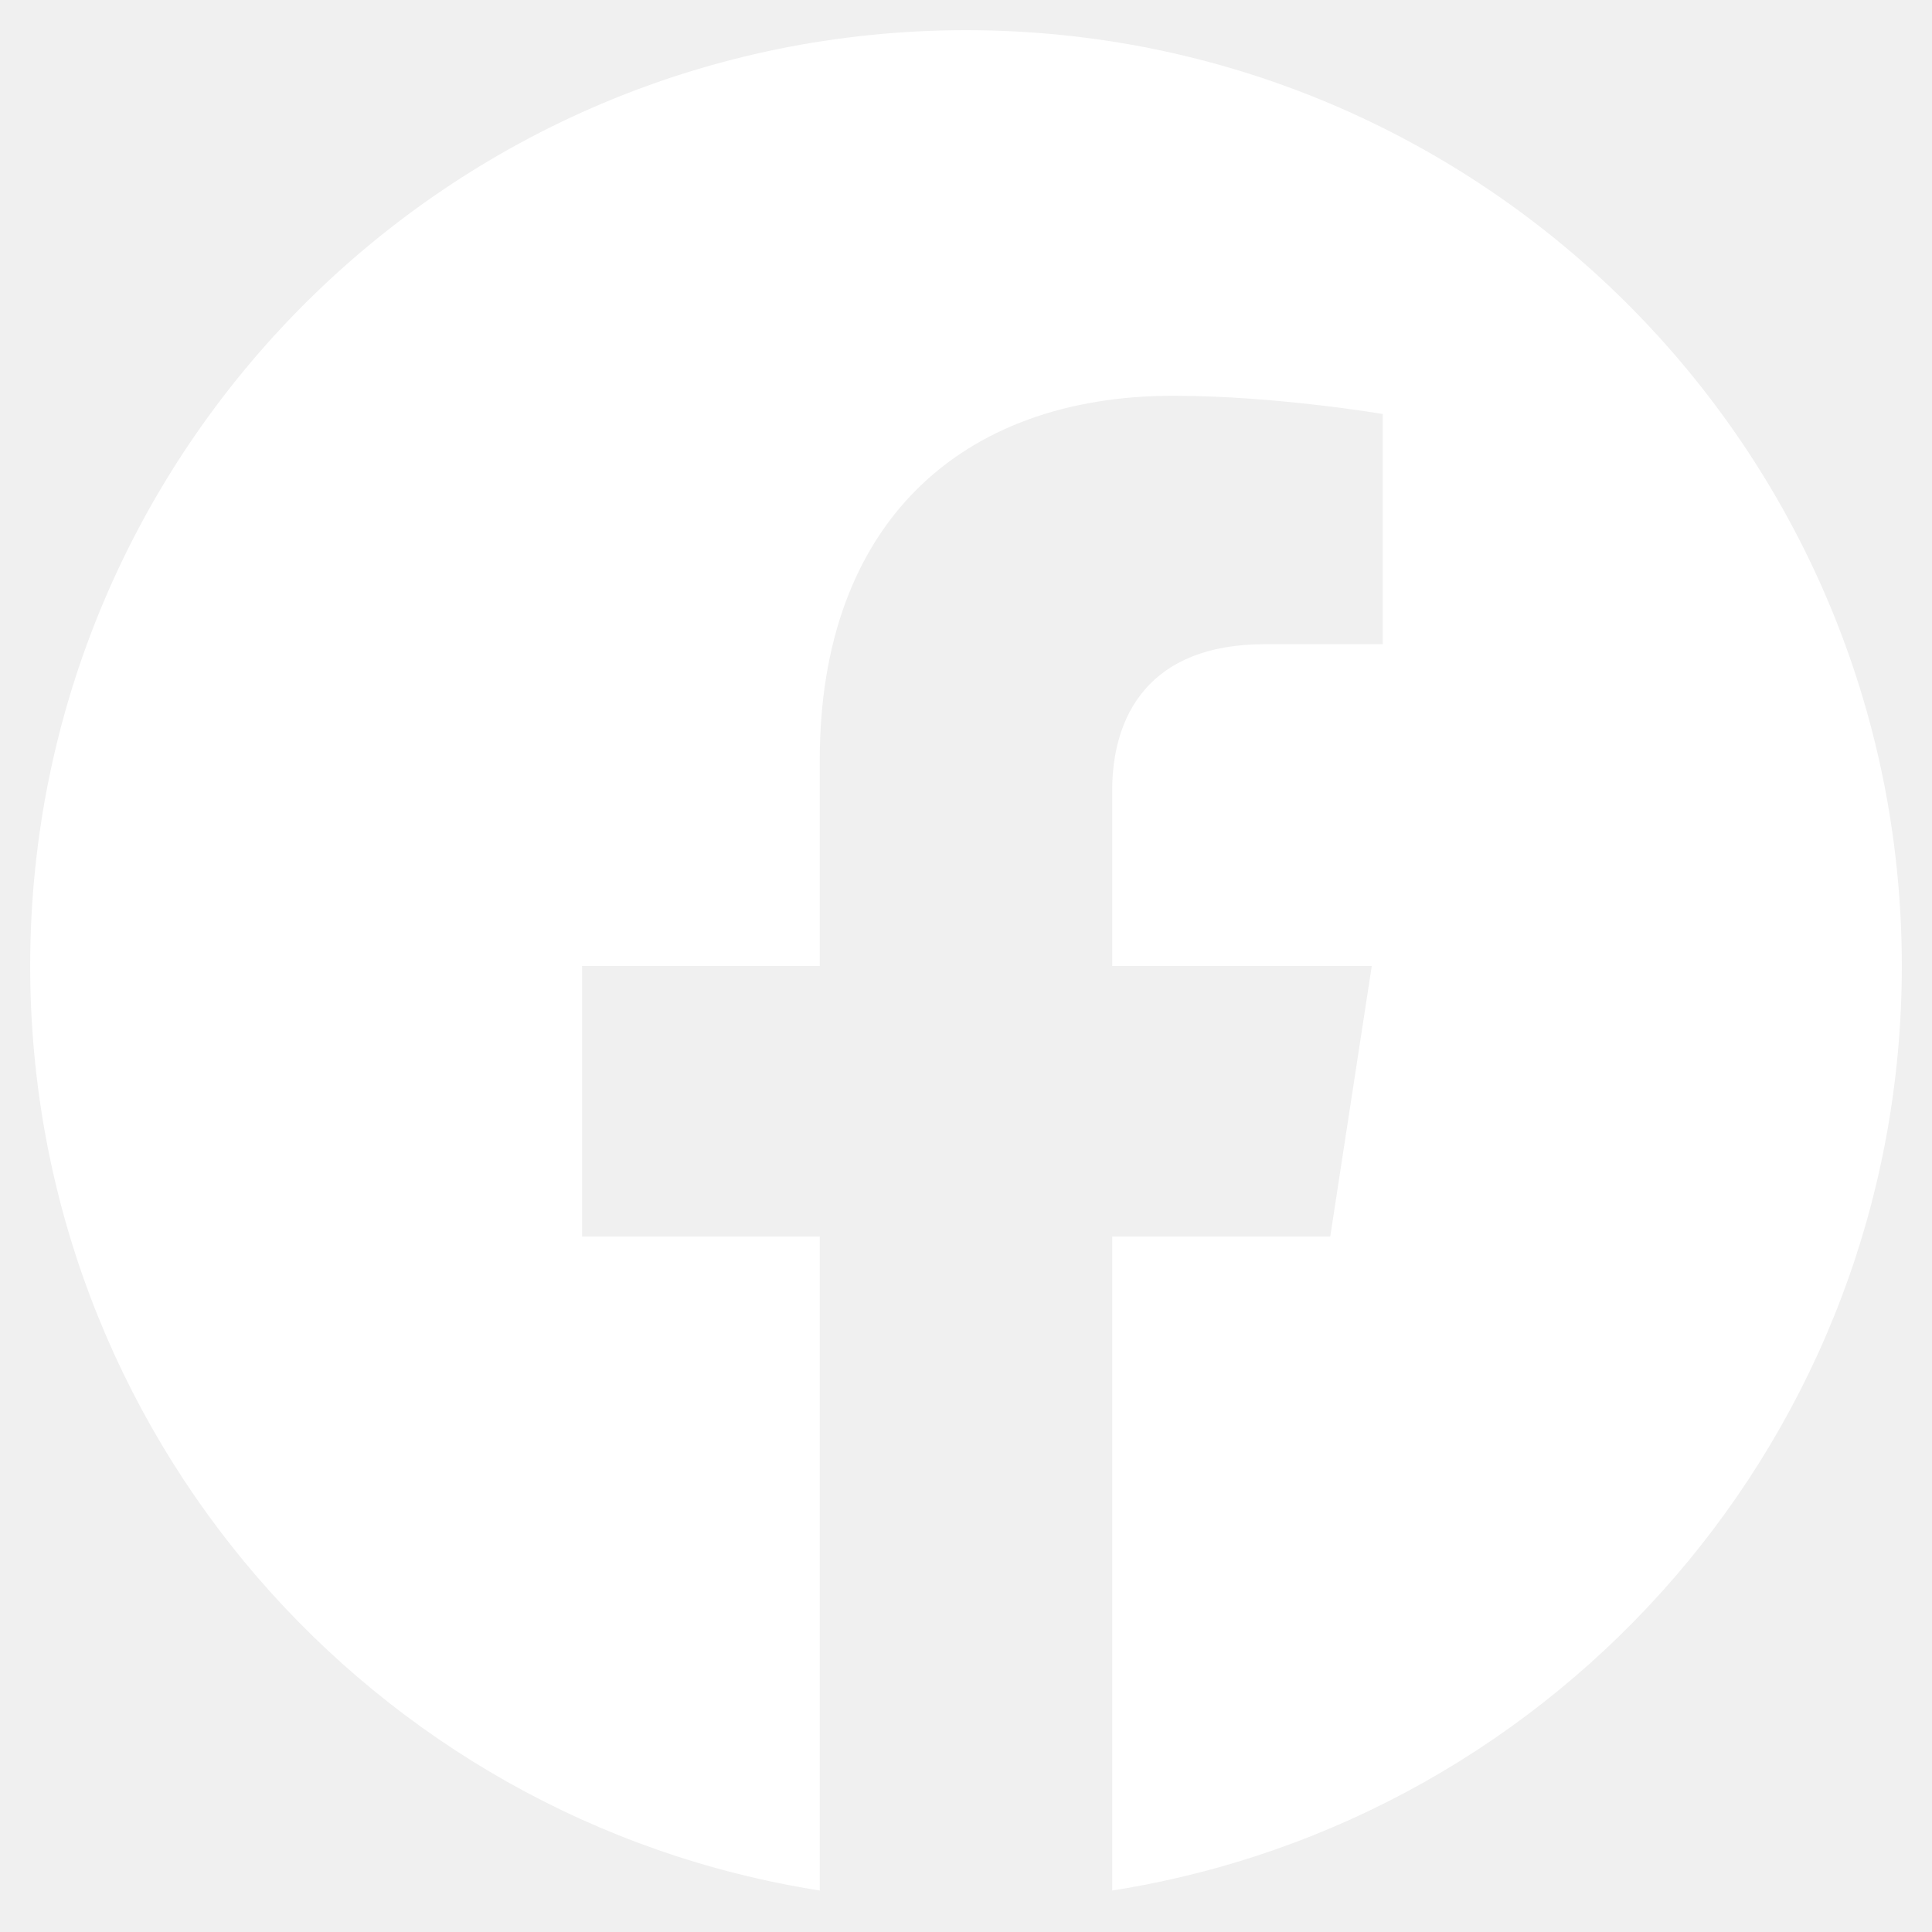
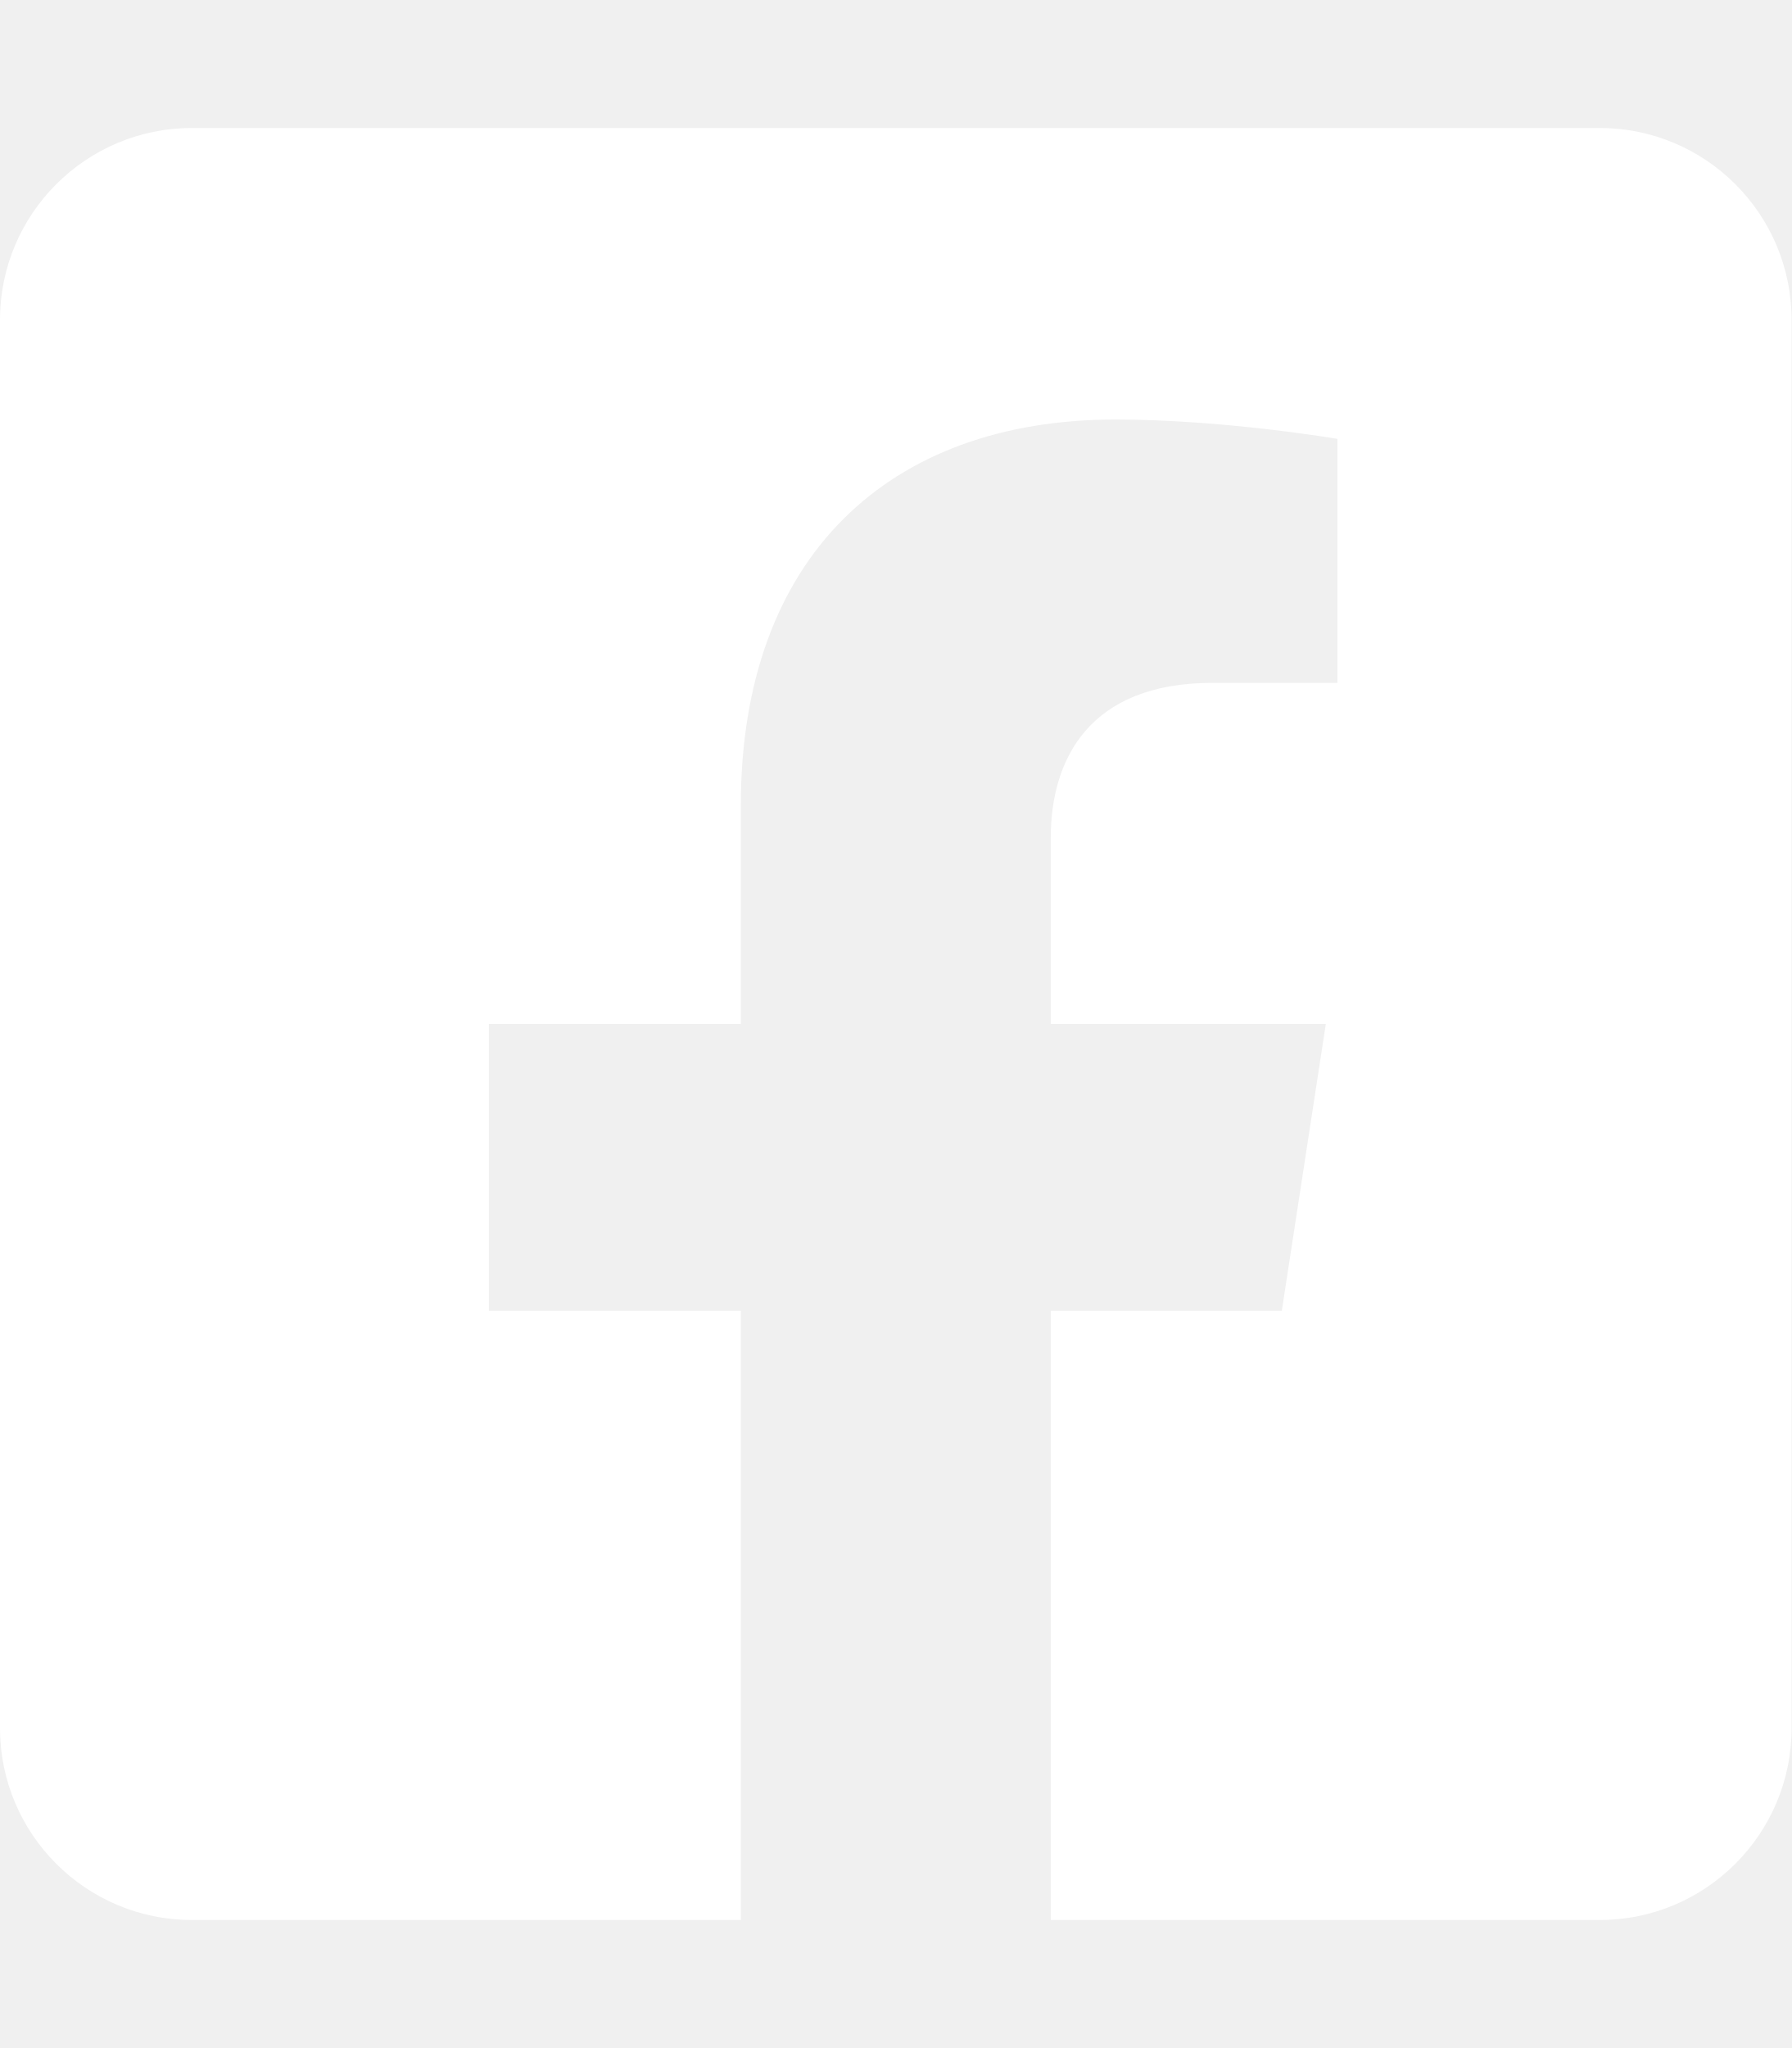
- <svg xmlns="http://www.w3.org/2000/svg" viewBox="0 0 512 512">
-   <path fill="#ffffff" d="M504 256C504 119 393 8 256 8S8 119 8 256c0 123.78 90.69 226.38 209.25 245V327.69h-63V256h63v-54.64c0-62.15 37-96.48 93.67-96.48 27.14 0 55.52 4.84 55.52 4.84v61h-31.28c-30.8 0-40.41 19.12-40.41 38.73V256h68.78l-11 71.69h-57.78V501C413.31 482.38 504 379.78 504 256z" />
+ <svg xmlns="http://www.w3.org/2000/svg" viewBox="0 0 448 512">
+   <path fill="#FFFFFF" d="M400 32H48A48 48 0 0 0 0 80v352a48 48 0 0 0 48 48h137.25V327.69h-63V256h63v-54.64c0-62.15 37-96.48 93.67-96.48 27.14 0 55.52 4.84 55.52 4.84v61h-31.27c-30.81 0-40.42 19.12-40.42 38.73V256h68.78l-11 71.69h-57.78V480H400a48 48 0 0 0 48-48V80a48 48 0 0 0-48-48z" />
</svg>
